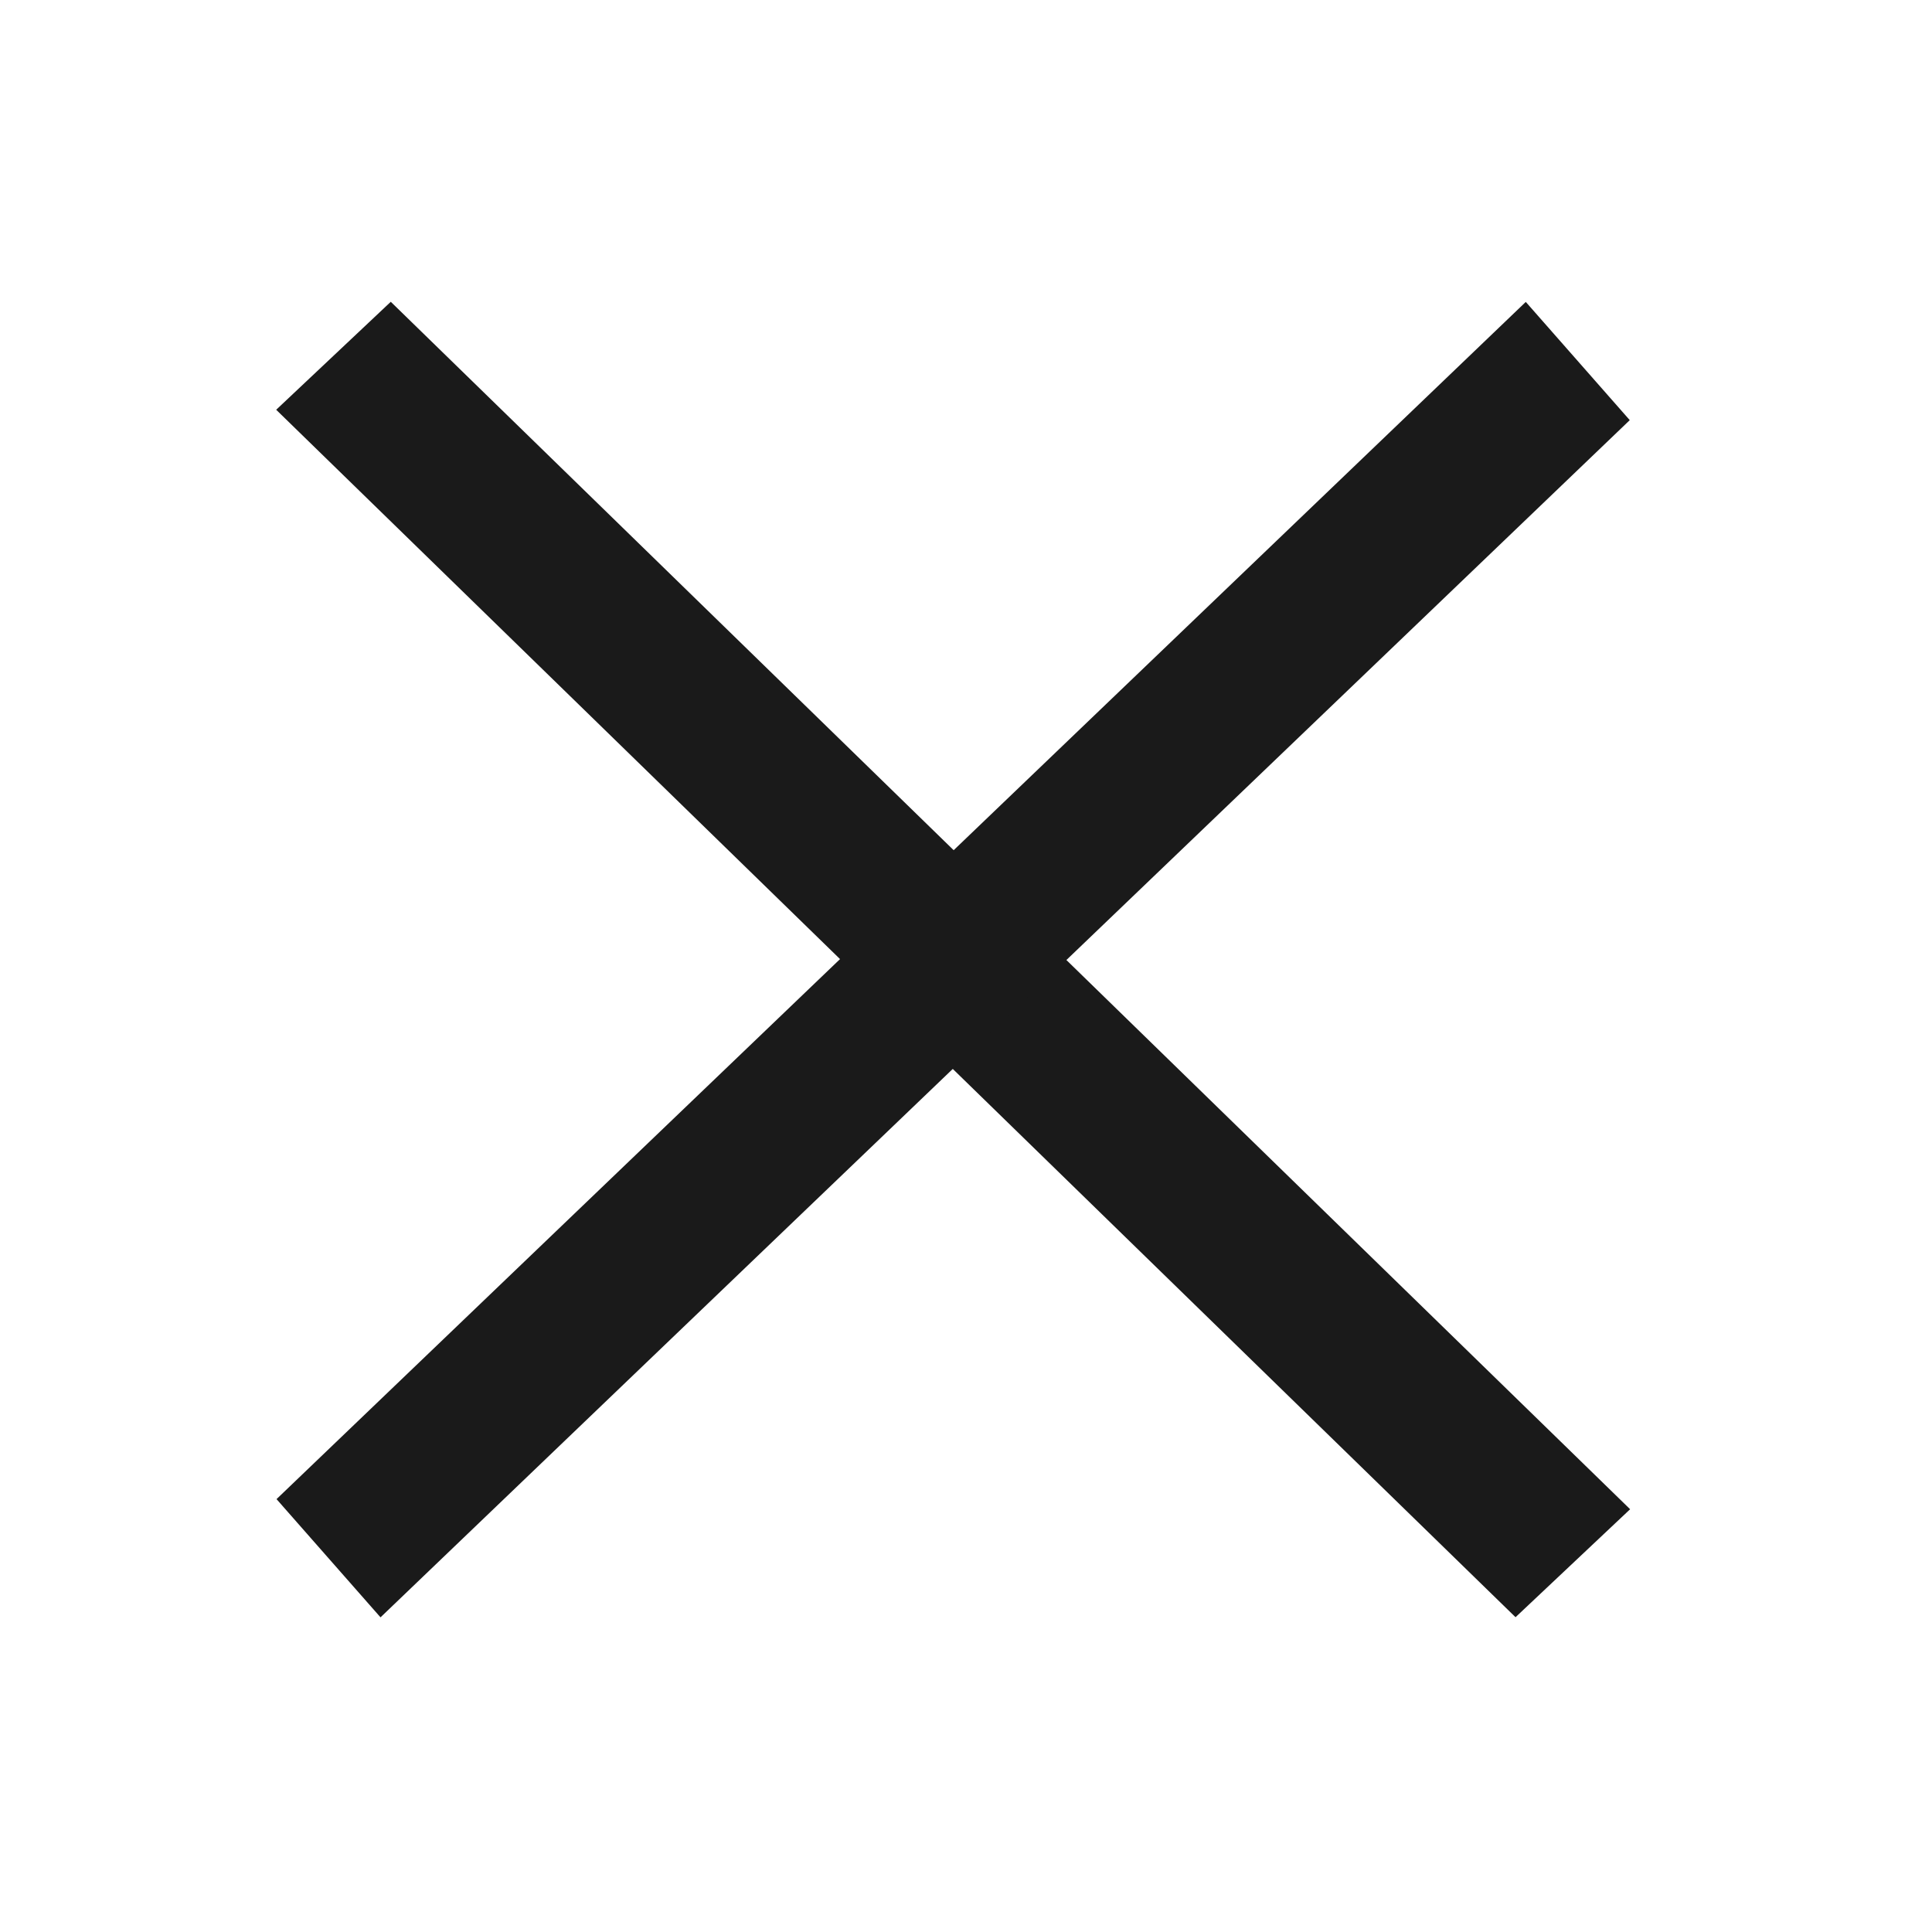
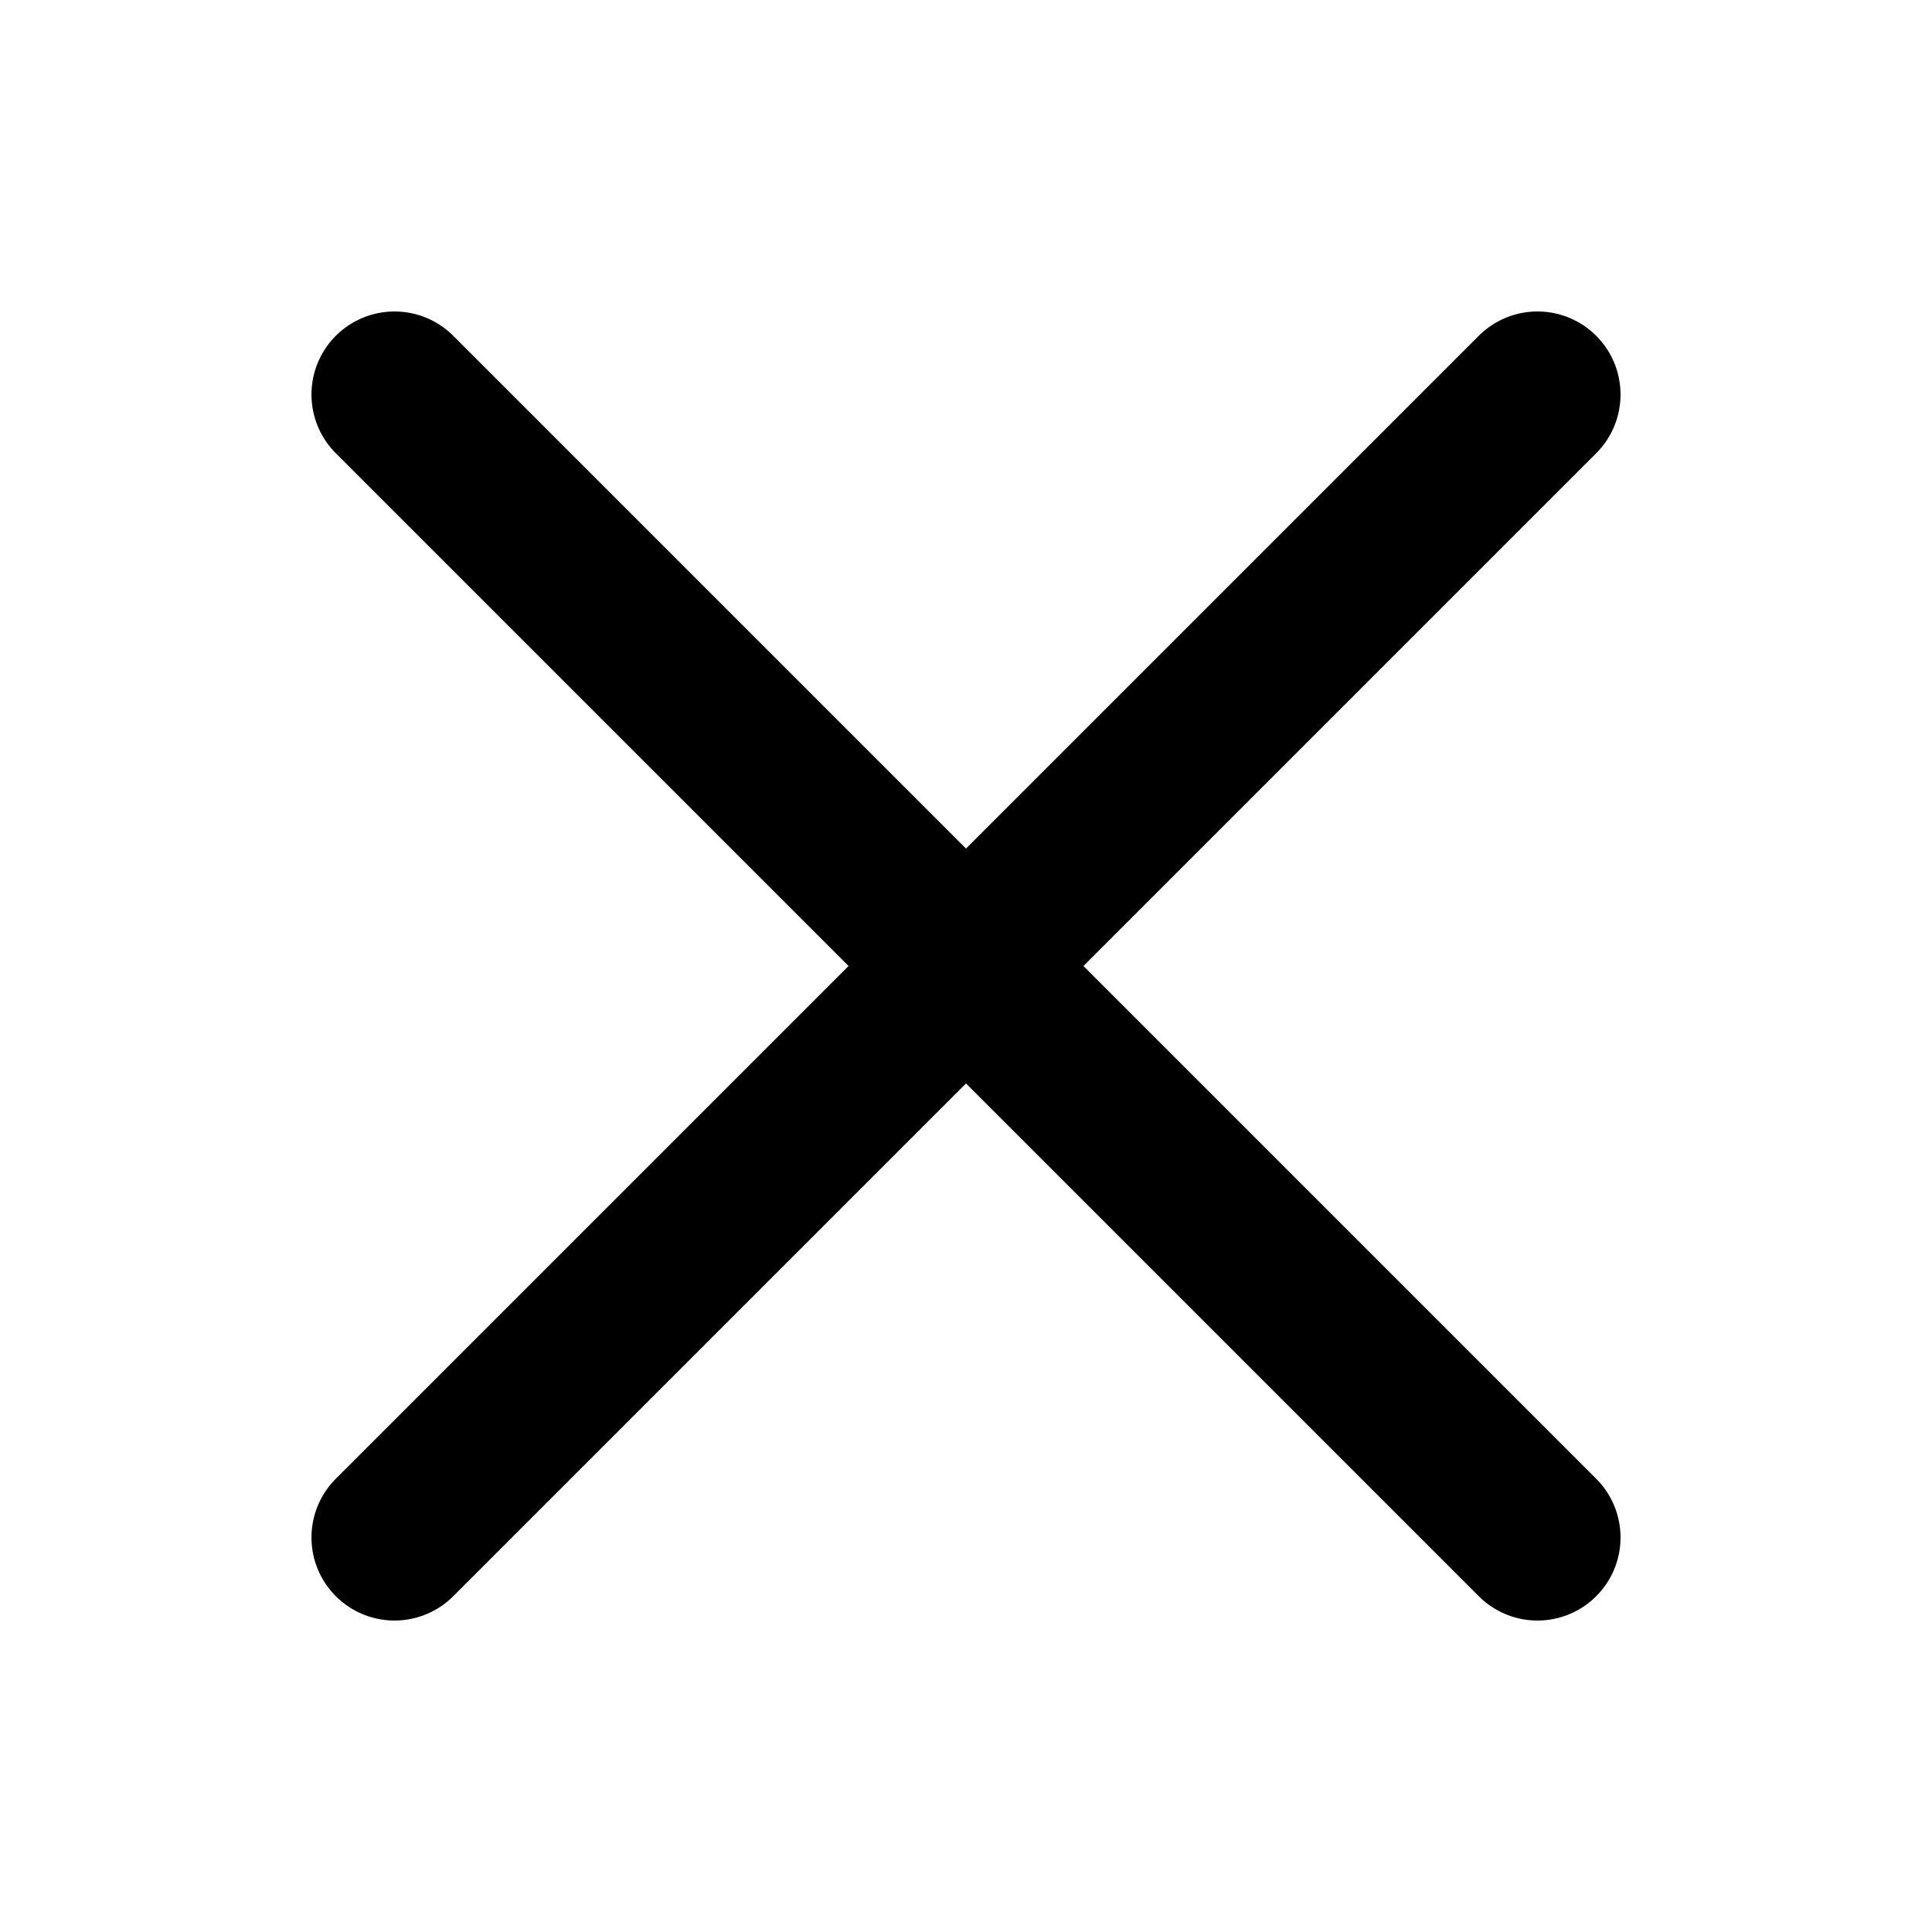
<svg xmlns="http://www.w3.org/2000/svg" width="32" height="32" viewBox="0 0 8.467 8.467" version="1.1" id="svg2175">
  <defs id="defs2172" />
-   <g id="layer1">
-     <rect style="fill:#1a1a1a;stroke-width:0.109" id="rect2203" width="0.69" height="7.583" x="-0.442" y="2.139" transform="matrix(0.727802,-0.6857873,0.716264,0.6978294,0,0)" />
-     <rect style="fill:#1a1a1a;stroke-width:0.109" id="rect2389" width="0.69" height="7.583" x="5.587" y="-4.151" transform="matrix(0.6604193,0.750897,-0.7219874,0.6919061,0,0)" />
+   <g id="layer2" style="display:inline">
+     <path style="fill:none;stroke:#000000;stroke-width:0.728;stroke-linecap:round;stroke-linejoin:miter;stroke-miterlimit:4;stroke-dasharray:none;stroke-opacity:1" d="M 1.729,6.738 C 6.738,1.729 6.738,1.729 6.738,1.729" id="path1345" />
+     <path style="fill:none;stroke:#000000;stroke-width:0.728;stroke-linecap:round;stroke-linejoin:miter;stroke-miterlimit:4;stroke-dasharray:none;stroke-opacity:1" d="M 1.729,1.729 C 6.738,6.738 6.738,6.738 6.738,6.738" id="path1460" />
  </g>
</svg>
